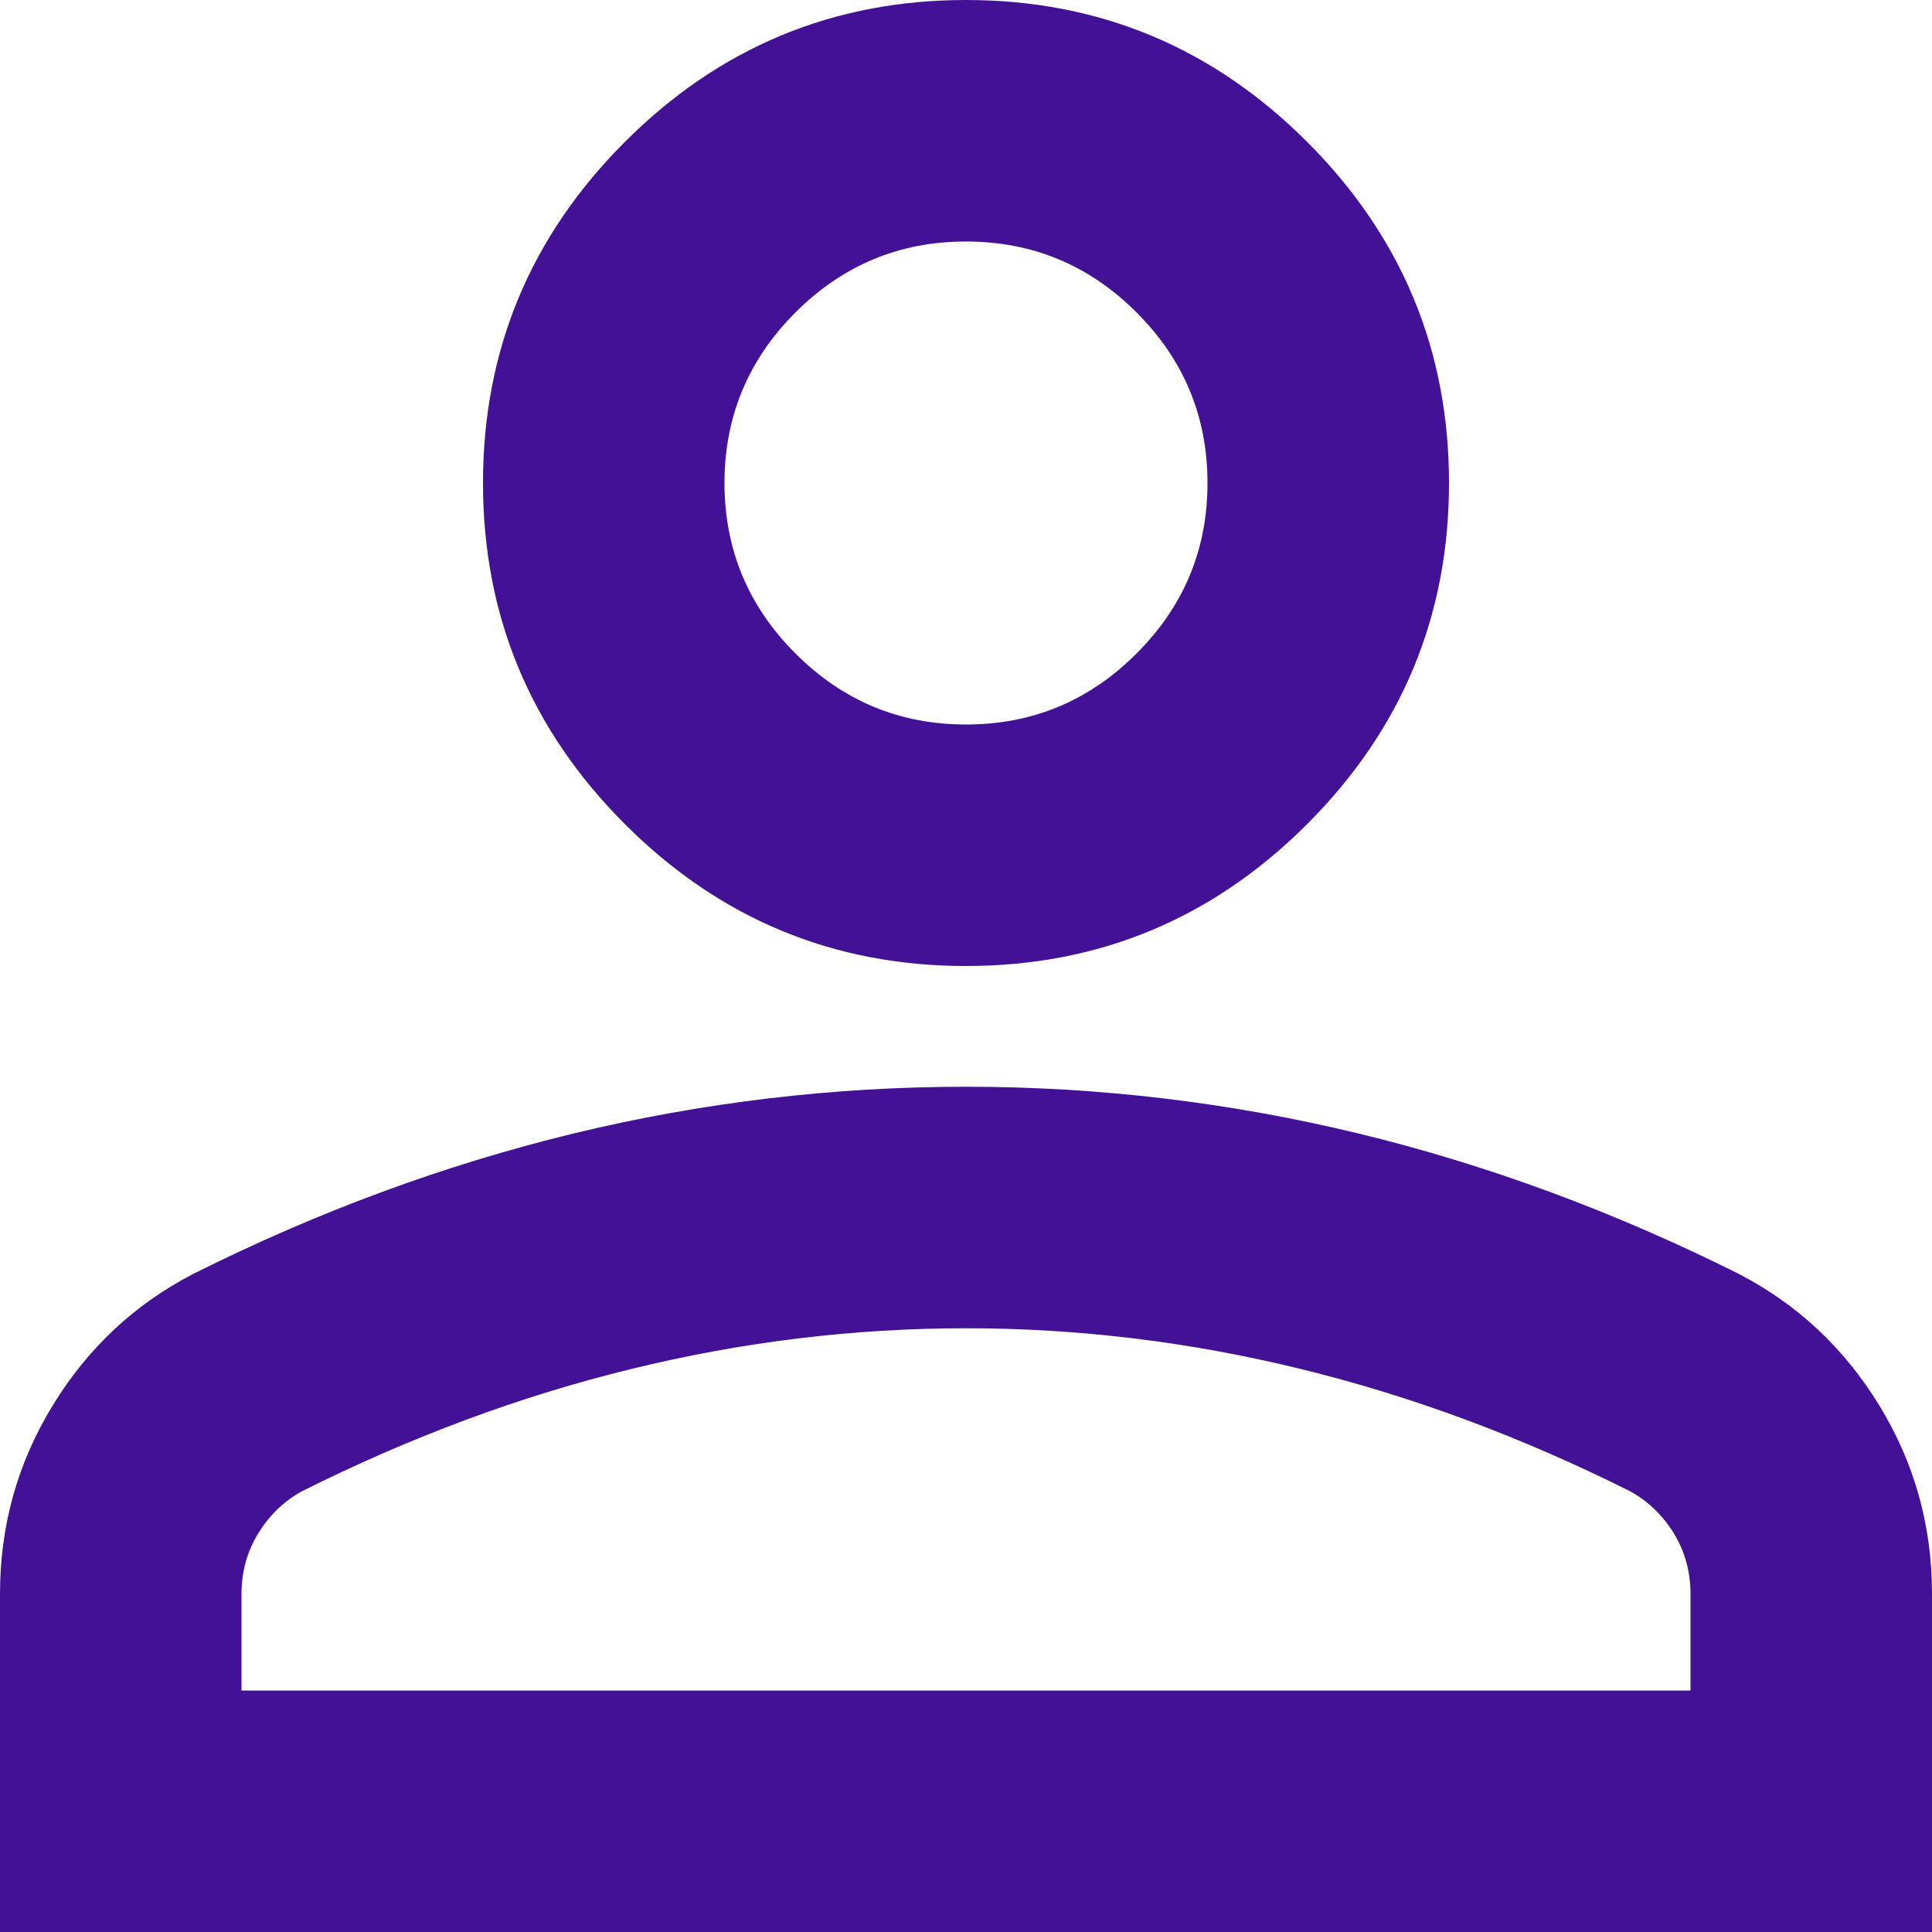
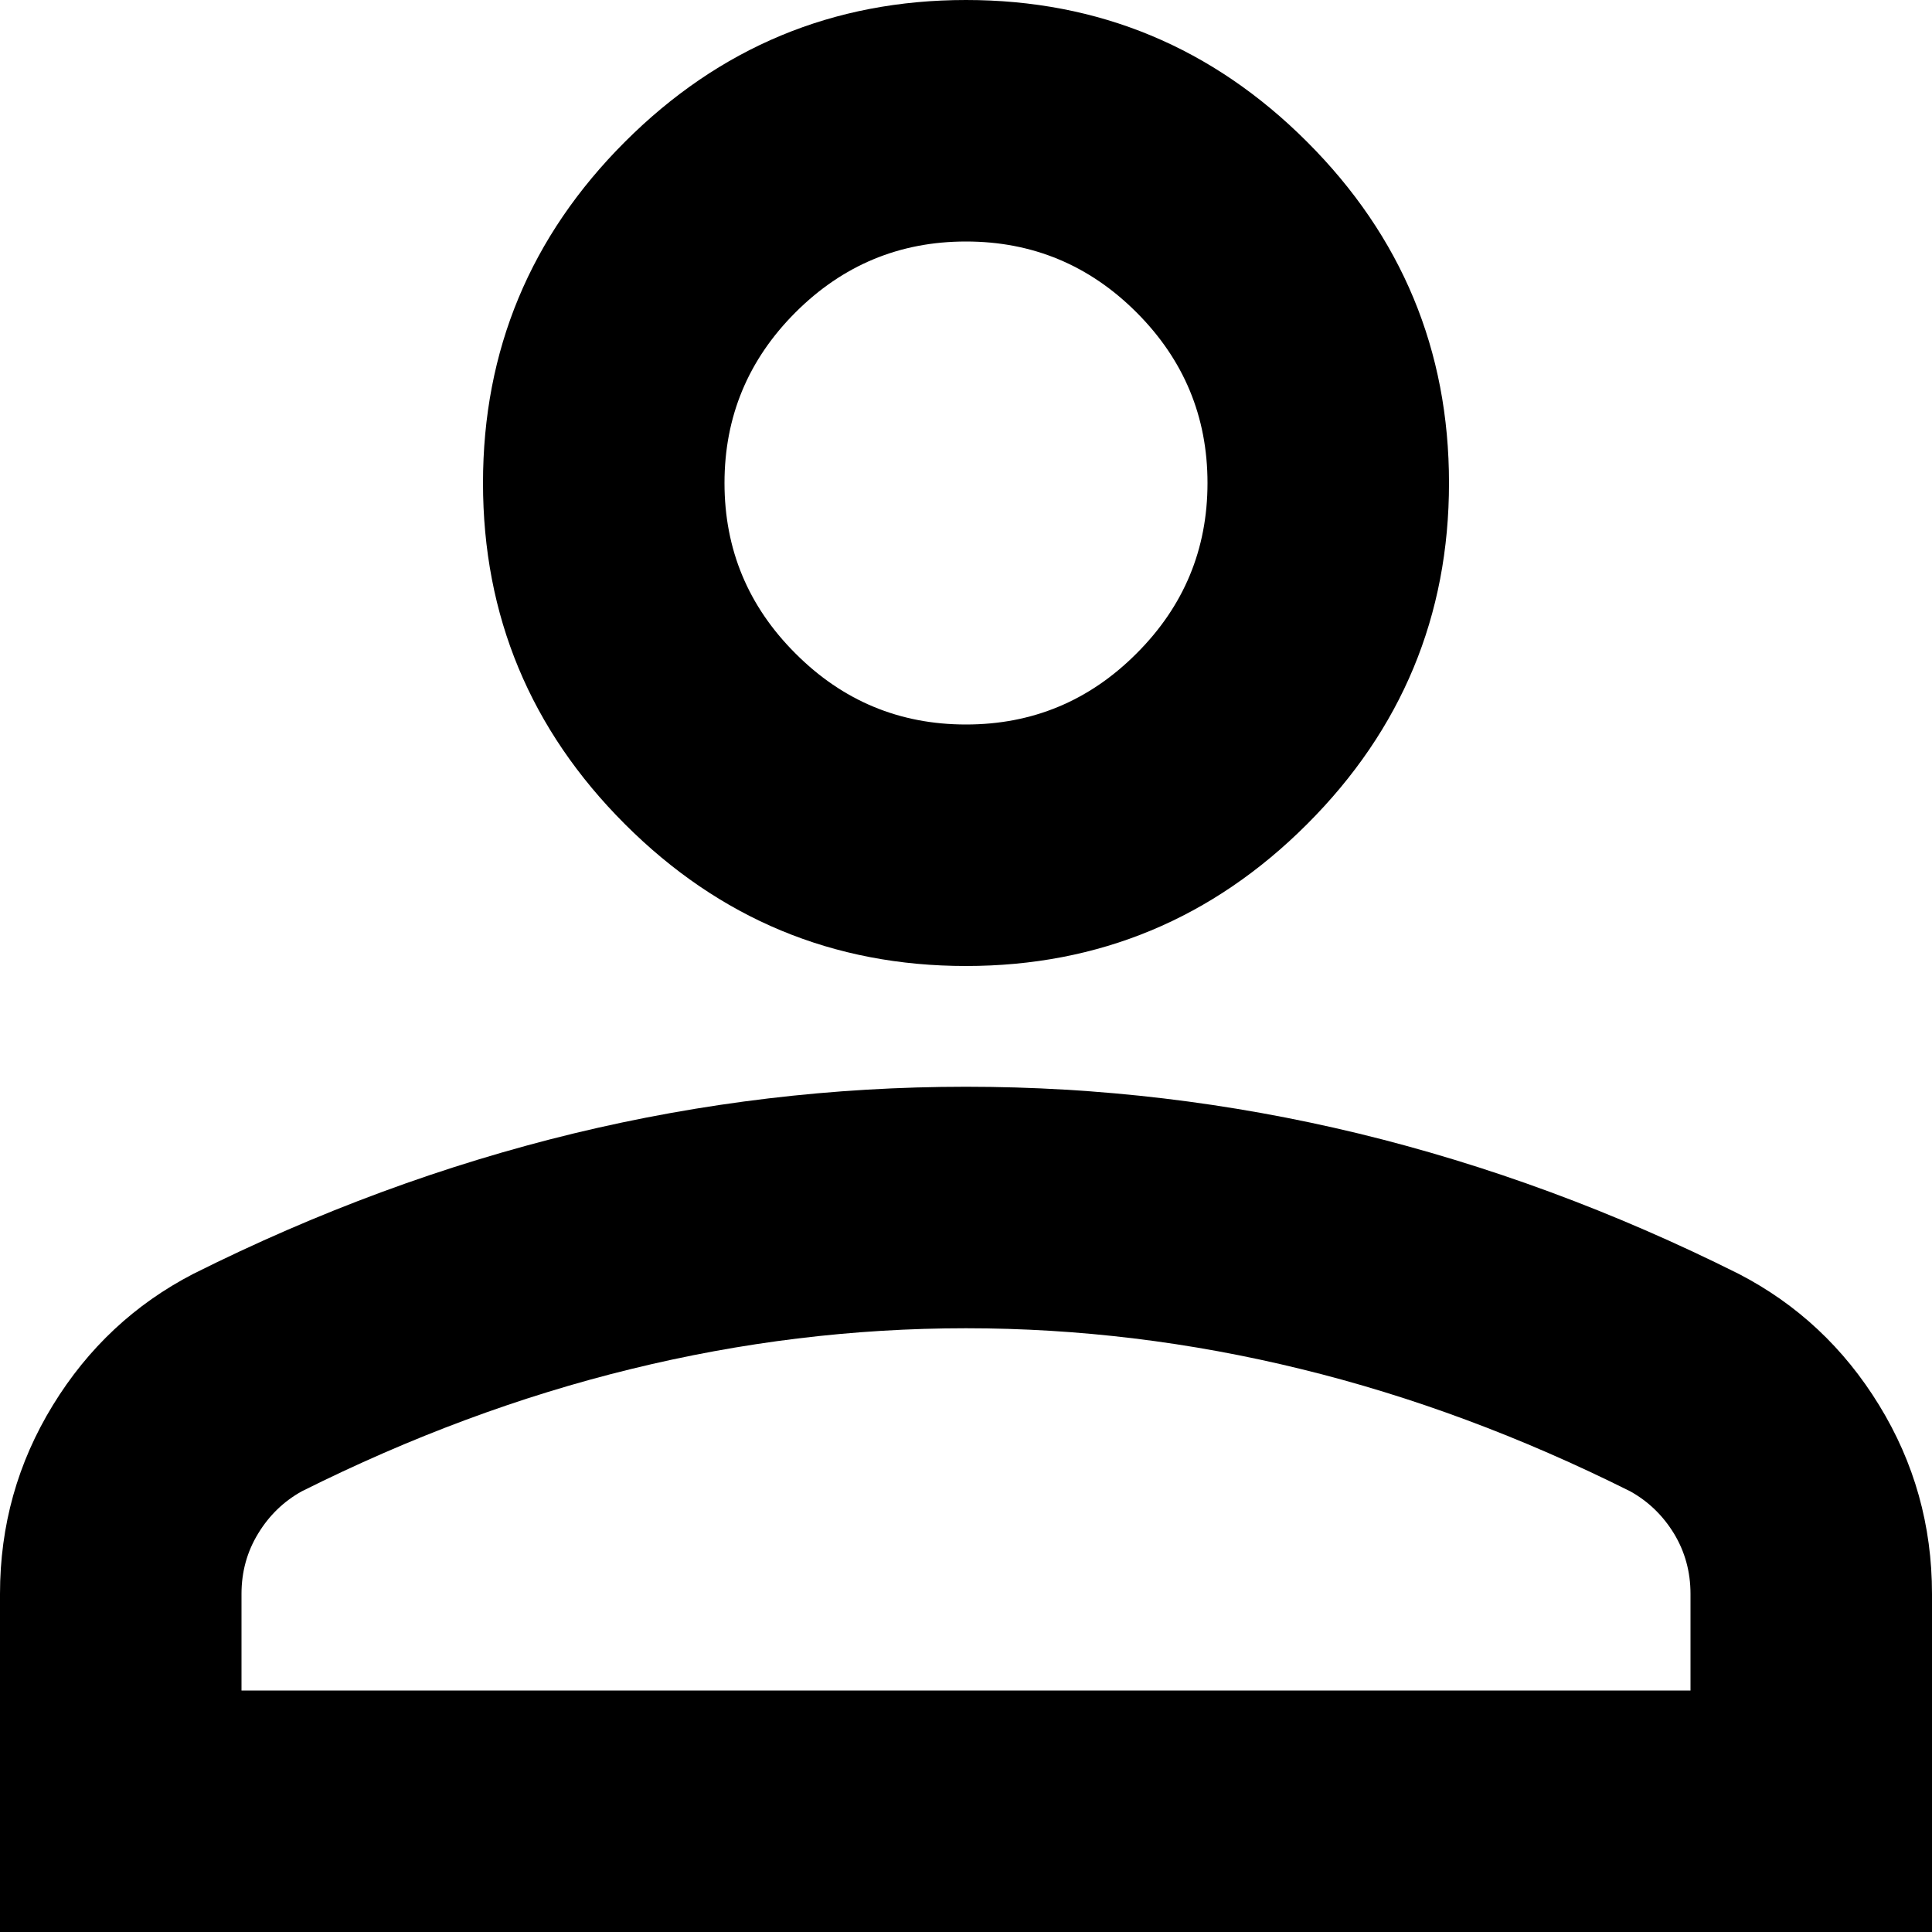
<svg xmlns="http://www.w3.org/2000/svg" width="16" height="16" viewBox="0 0 16 16" fill="none">
-   <path d="M8 8C6.9 8 5.958 7.608 5.175 6.825C4.392 6.042 4 5.1 4 4C4 2.9 4.392 1.958 5.175 1.175C5.958 0.392 6.9 0 8 0C9.1 0 10.042 0.392 10.825 1.175C11.608 1.958 12 2.9 12 4C12 5.1 11.608 6.042 10.825 6.825C10.042 7.608 9.1 8 8 8ZM0 16V13.2C0 12.633 0.146 12.113 0.438 11.637C0.729 11.162 1.117 10.8 1.6 10.55C2.633 10.033 3.683 9.646 4.75 9.387C5.817 9.129 6.9 9 8 9C9.1 9 10.183 9.129 11.25 9.387C12.317 9.646 13.367 10.033 14.4 10.55C14.883 10.8 15.271 11.162 15.562 11.637C15.854 12.113 16 12.633 16 13.2V16H0ZM2 14H14V13.2C14 13.017 13.954 12.85 13.863 12.7C13.771 12.55 13.65 12.433 13.5 12.35C12.6 11.9 11.692 11.562 10.775 11.338C9.858 11.113 8.933 11 8 11C7.067 11 6.142 11.113 5.225 11.338C4.308 11.562 3.4 11.9 2.5 12.35C2.35 12.433 2.229 12.55 2.138 12.7C2.046 12.85 2 13.017 2 13.2V14ZM8 6C8.55 6 9.021 5.804 9.412 5.412C9.804 5.021 10 4.55 10 4C10 3.45 9.804 2.979 9.412 2.587C9.021 2.196 8.55 2 8 2C7.45 2 6.979 2.196 6.588 2.587C6.196 2.979 6 3.45 6 4C6 4.55 6.196 5.021 6.588 5.412C6.979 5.804 7.45 6 8 6Z" fill="#421196" />
+   <path d="M8 8C6.9 8 5.958 7.608 5.175 6.825C4.392 6.042 4 5.1 4 4C4 2.9 4.392 1.958 5.175 1.175C5.958 0.392 6.9 0 8 0C9.1 0 10.042 0.392 10.825 1.175C11.608 1.958 12 2.9 12 4C12 5.1 11.608 6.042 10.825 6.825C10.042 7.608 9.1 8 8 8ZM0 16V13.2C0 12.633 0.146 12.113 0.438 11.637C0.729 11.162 1.117 10.8 1.6 10.55C2.633 10.033 3.683 9.646 4.75 9.387C5.817 9.129 6.9 9 8 9C9.1 9 10.183 9.129 11.25 9.387C12.317 9.646 13.367 10.033 14.4 10.55C14.883 10.8 15.271 11.162 15.562 11.637C15.854 12.113 16 12.633 16 13.2V16H0ZM2 14H14V13.2C14 13.017 13.954 12.85 13.863 12.7C13.771 12.55 13.65 12.433 13.5 12.35C12.6 11.9 11.692 11.562 10.775 11.338C9.858 11.113 8.933 11 8 11C7.067 11 6.142 11.113 5.225 11.338C4.308 11.562 3.4 11.9 2.5 12.35C2.35 12.433 2.229 12.55 2.138 12.7C2.046 12.85 2 13.017 2 13.2V14ZM8 6C8.55 6 9.021 5.804 9.412 5.412C9.804 5.021 10 4.55 10 4C10 3.45 9.804 2.979 9.412 2.587C9.021 2.196 8.55 2 8 2C7.45 2 6.979 2.196 6.588 2.587C6.196 2.979 6 3.45 6 4C6 4.55 6.196 5.021 6.588 5.412C6.979 5.804 7.45 6 8 6Z" fill="#000" />
</svg>
